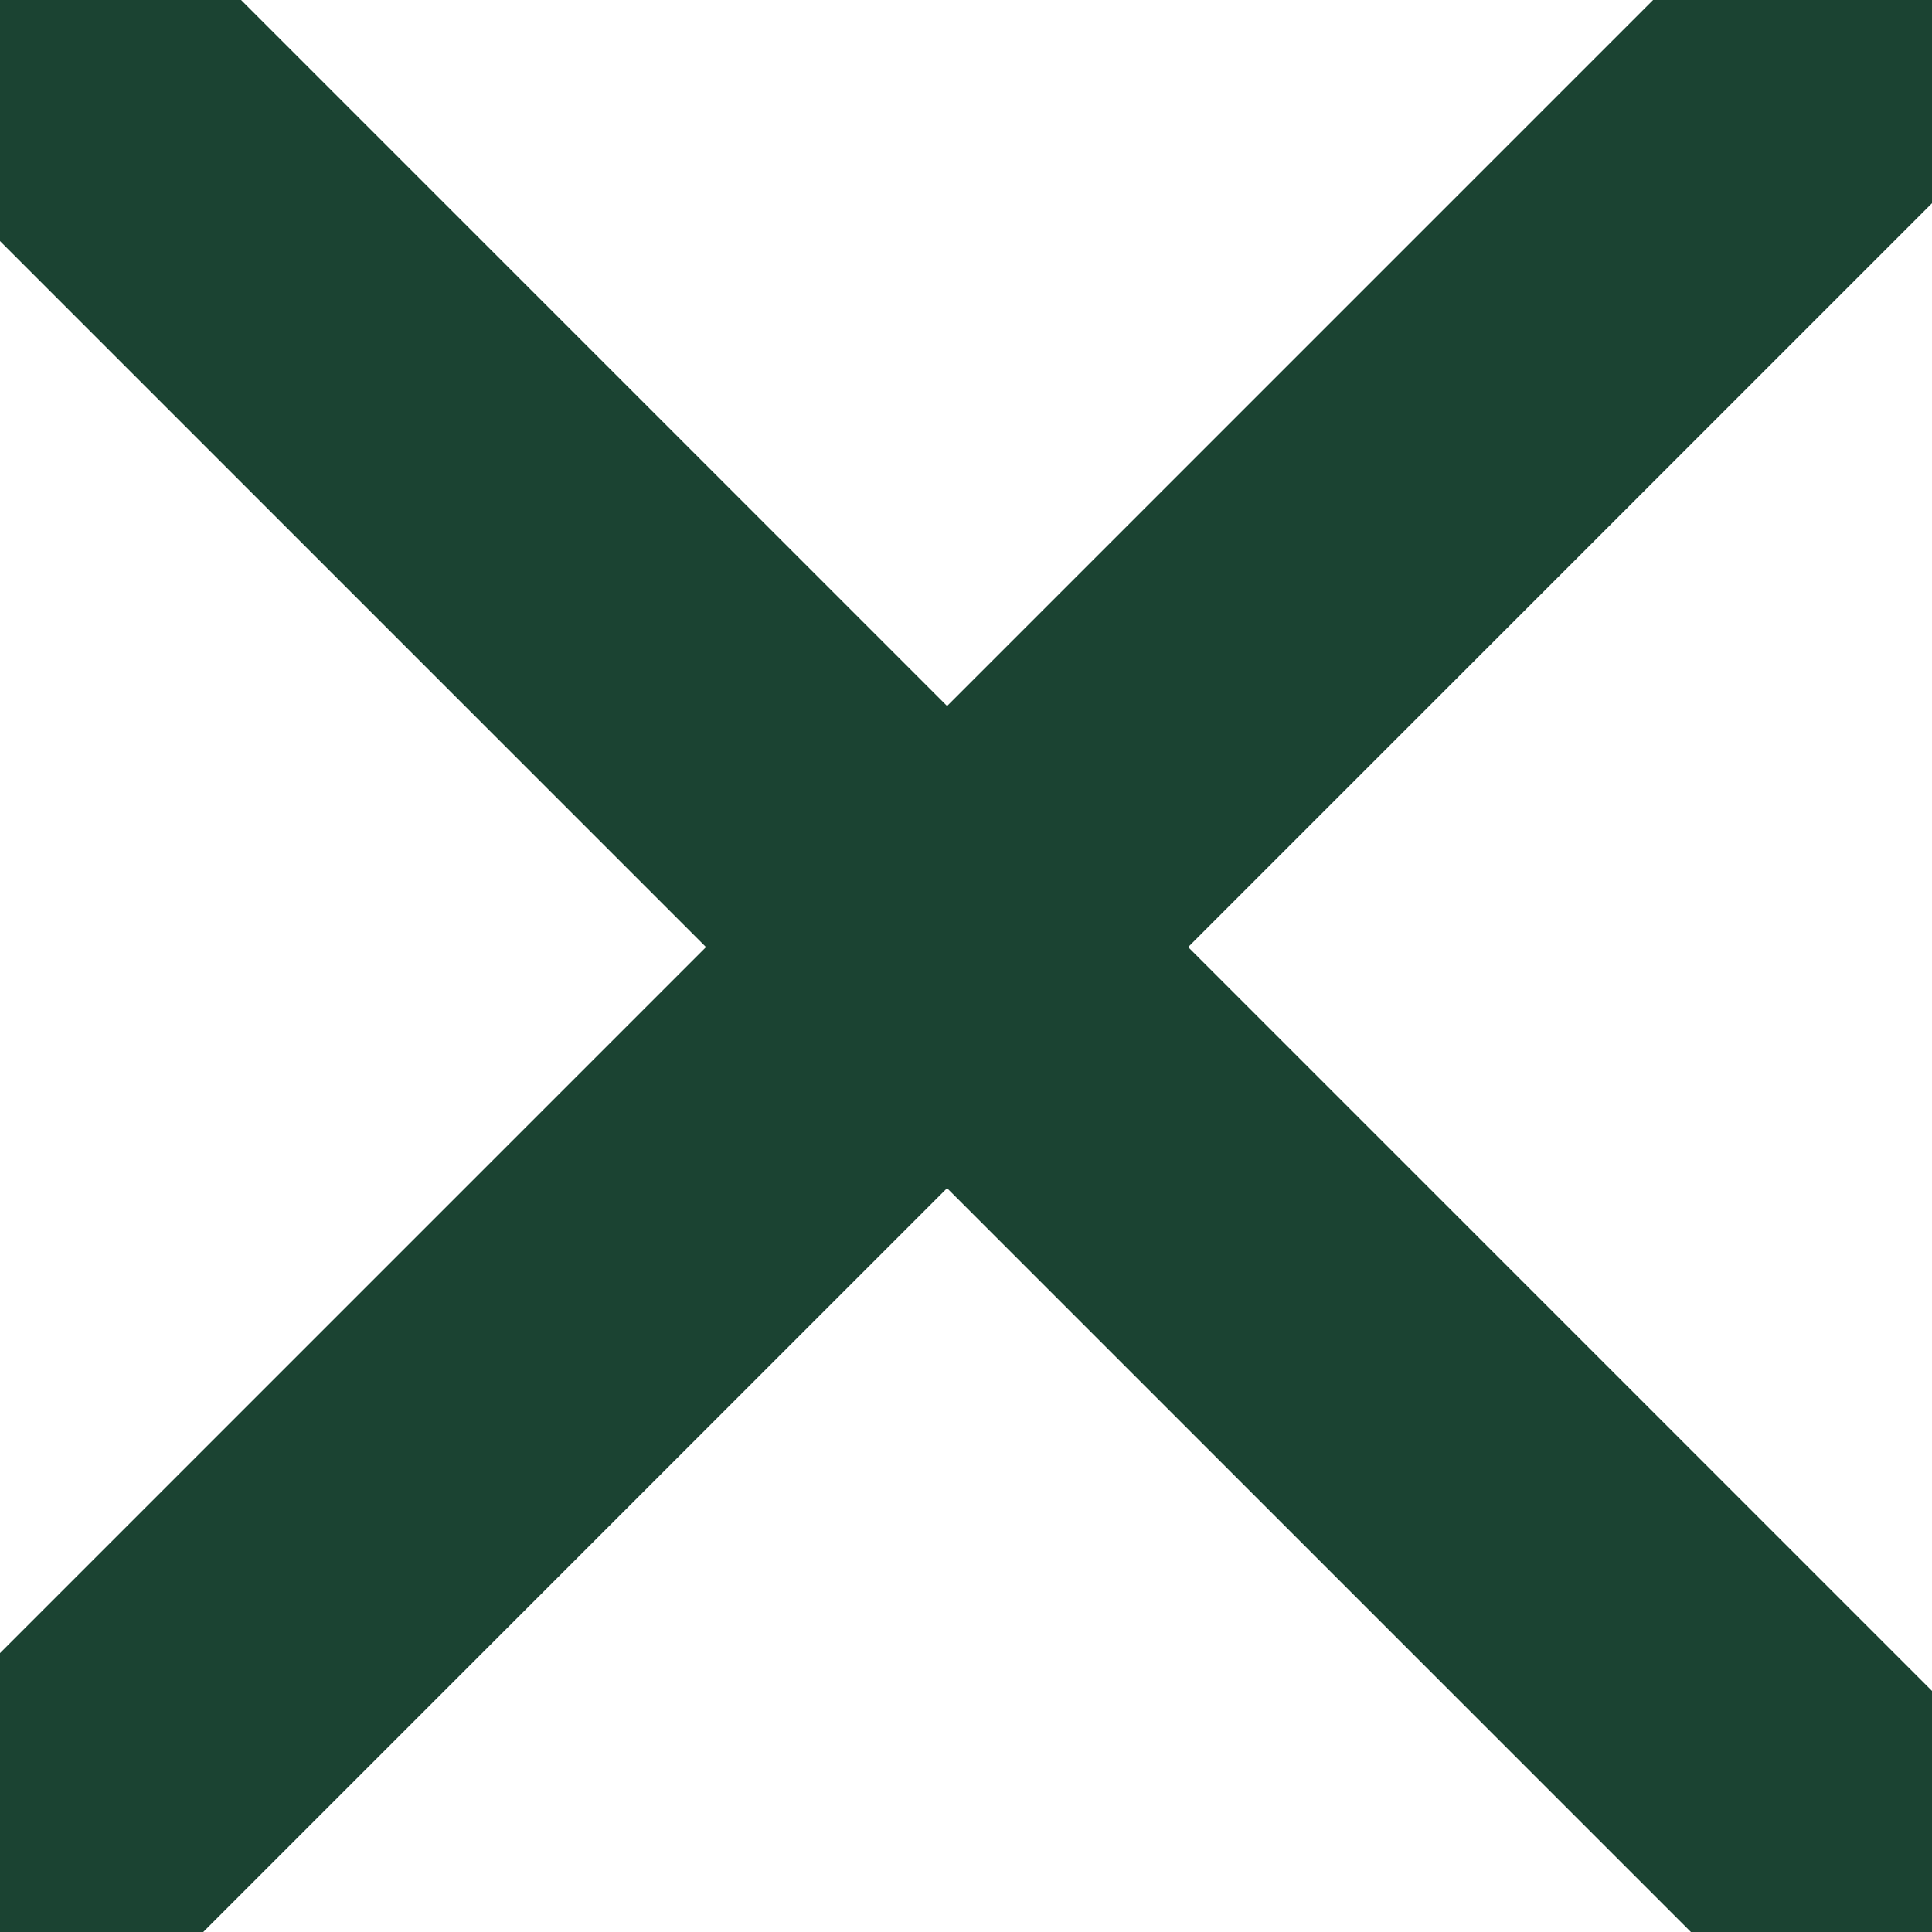
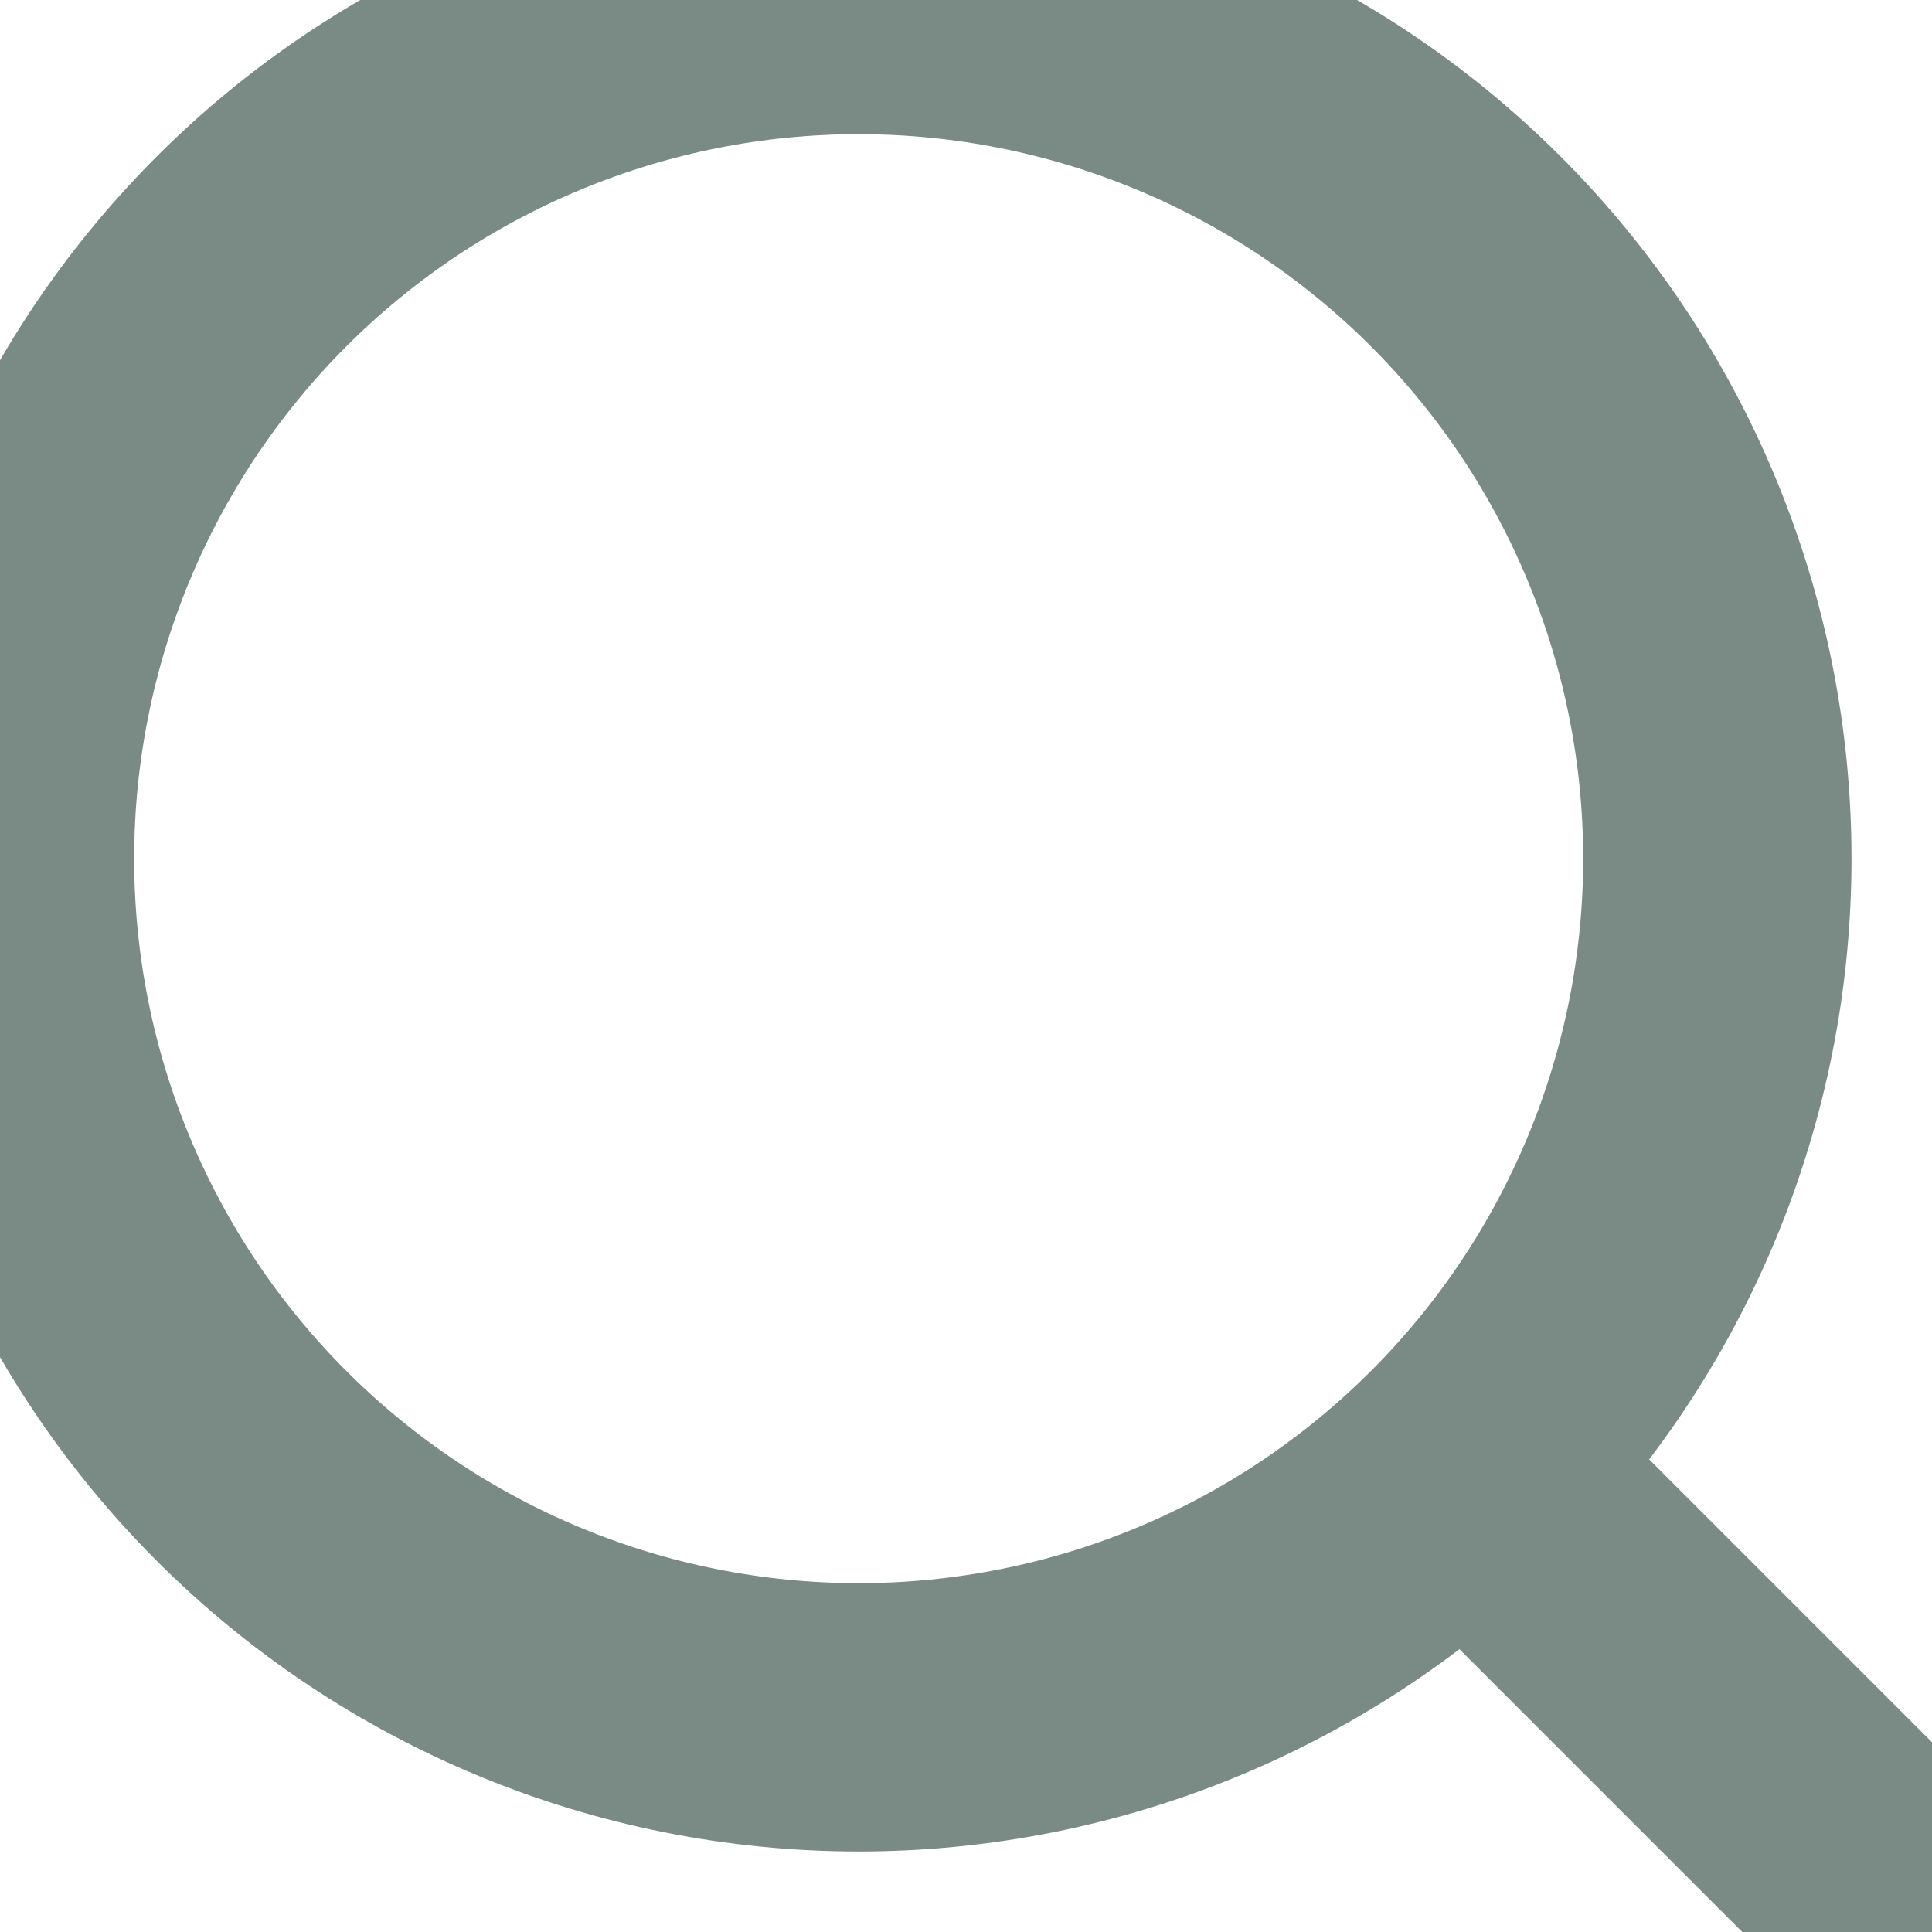
- <svg xmlns="http://www.w3.org/2000/svg" width="17" height="17" viewBox="0 0 17 17" fill="none">
-   <path d="M0 0L16.667 16.667M0 16.667L16.667 0" stroke="#1B4332" stroke-width="3" stroke-linecap="round" stroke-linejoin="round" />
+ <svg xmlns="http://www.w3.org/2000/svg" width="18" height="18" viewBox="0 0 18 18" fill="none">
+   <path d="M18 18L13.657 13.657M13.657 13.657C14.4 12.914 14.989 12.032 15.391 11.062C15.793 10.091 16 9.051 16 8C16 6.95 15.793 5.909 15.391 4.939C14.989 3.968 14.4 3.086 13.657 2.343C12.914 1.6 12.032 1.011 11.062 0.609C10.091 0.207 9.051 -7.82759e-09 8 0C6.95 7.8276e-09 5.909 0.207 4.939 0.609C3.968 1.011 3.086 1.6 2.343 2.343C0.843 3.844 -1.58085e-08 5.878 0 8C1.58085e-08 10.122 0.843 12.157 2.343 13.657C3.844 15.158 5.878 16 8 16C10.122 16 12.157 15.158 13.657 13.657Z" stroke="#7A8A85" stroke-width="2.5" stroke-linecap="round" stroke-linejoin="round" />
</svg>
